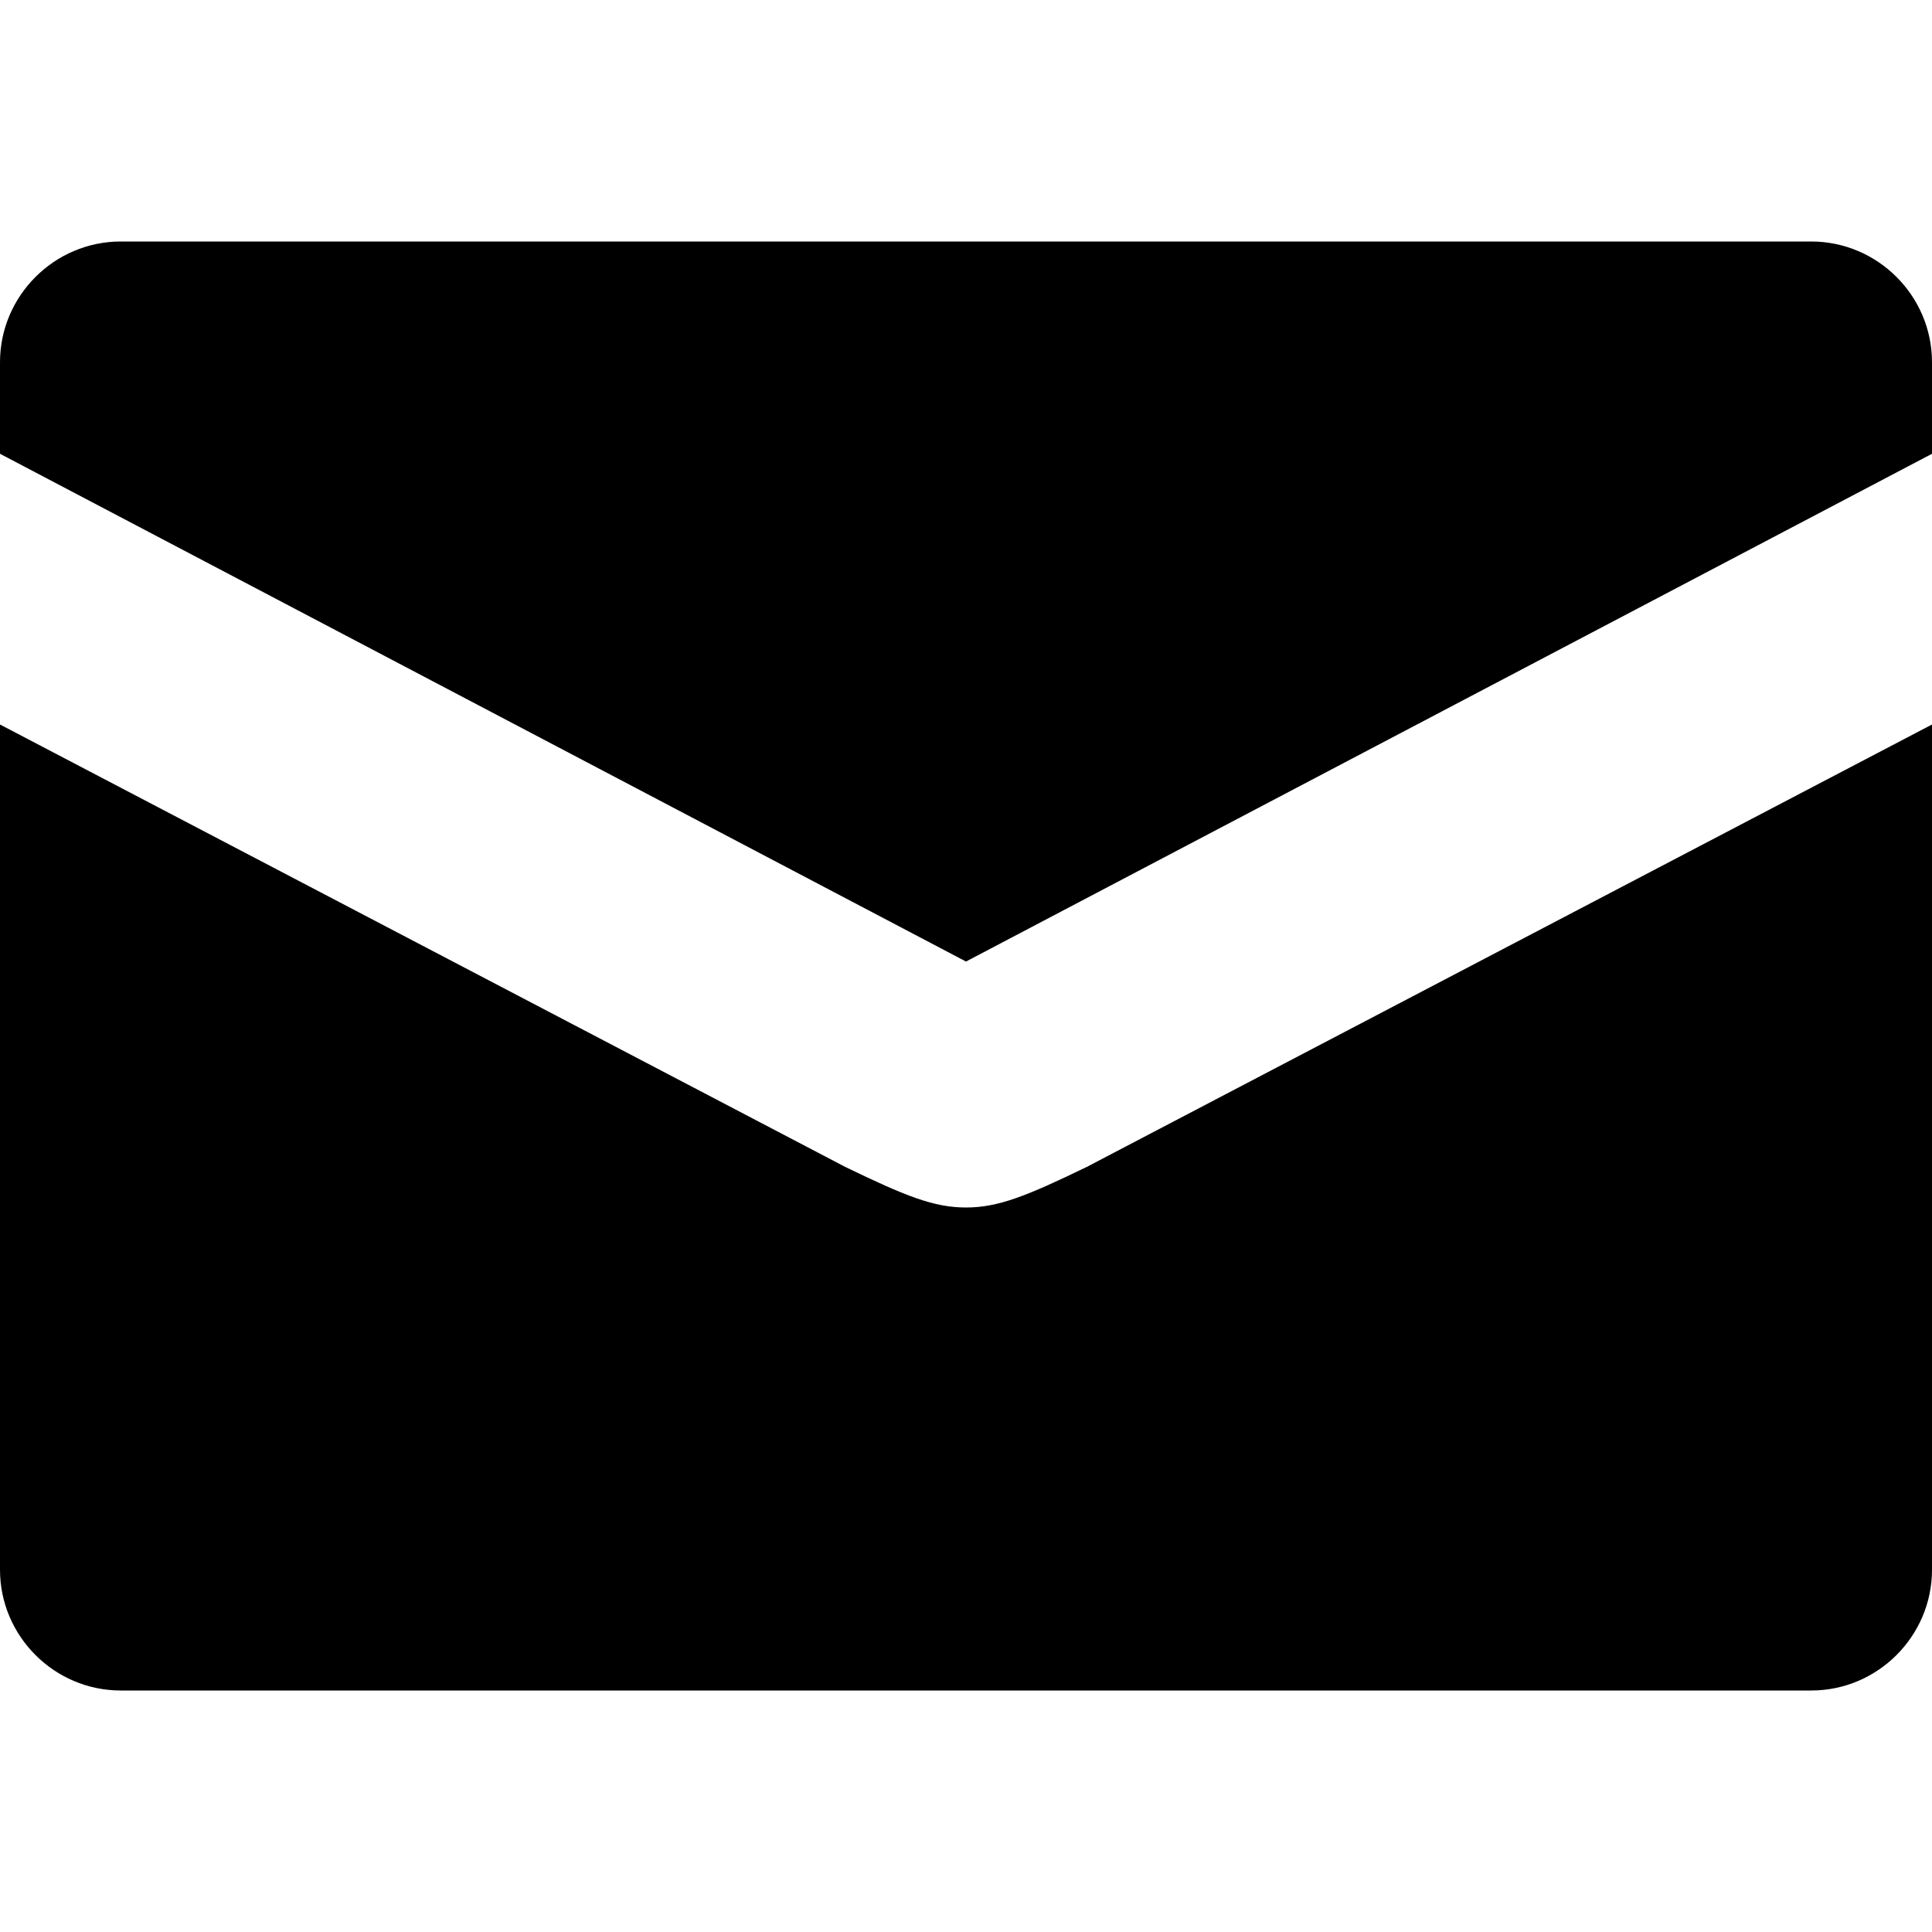
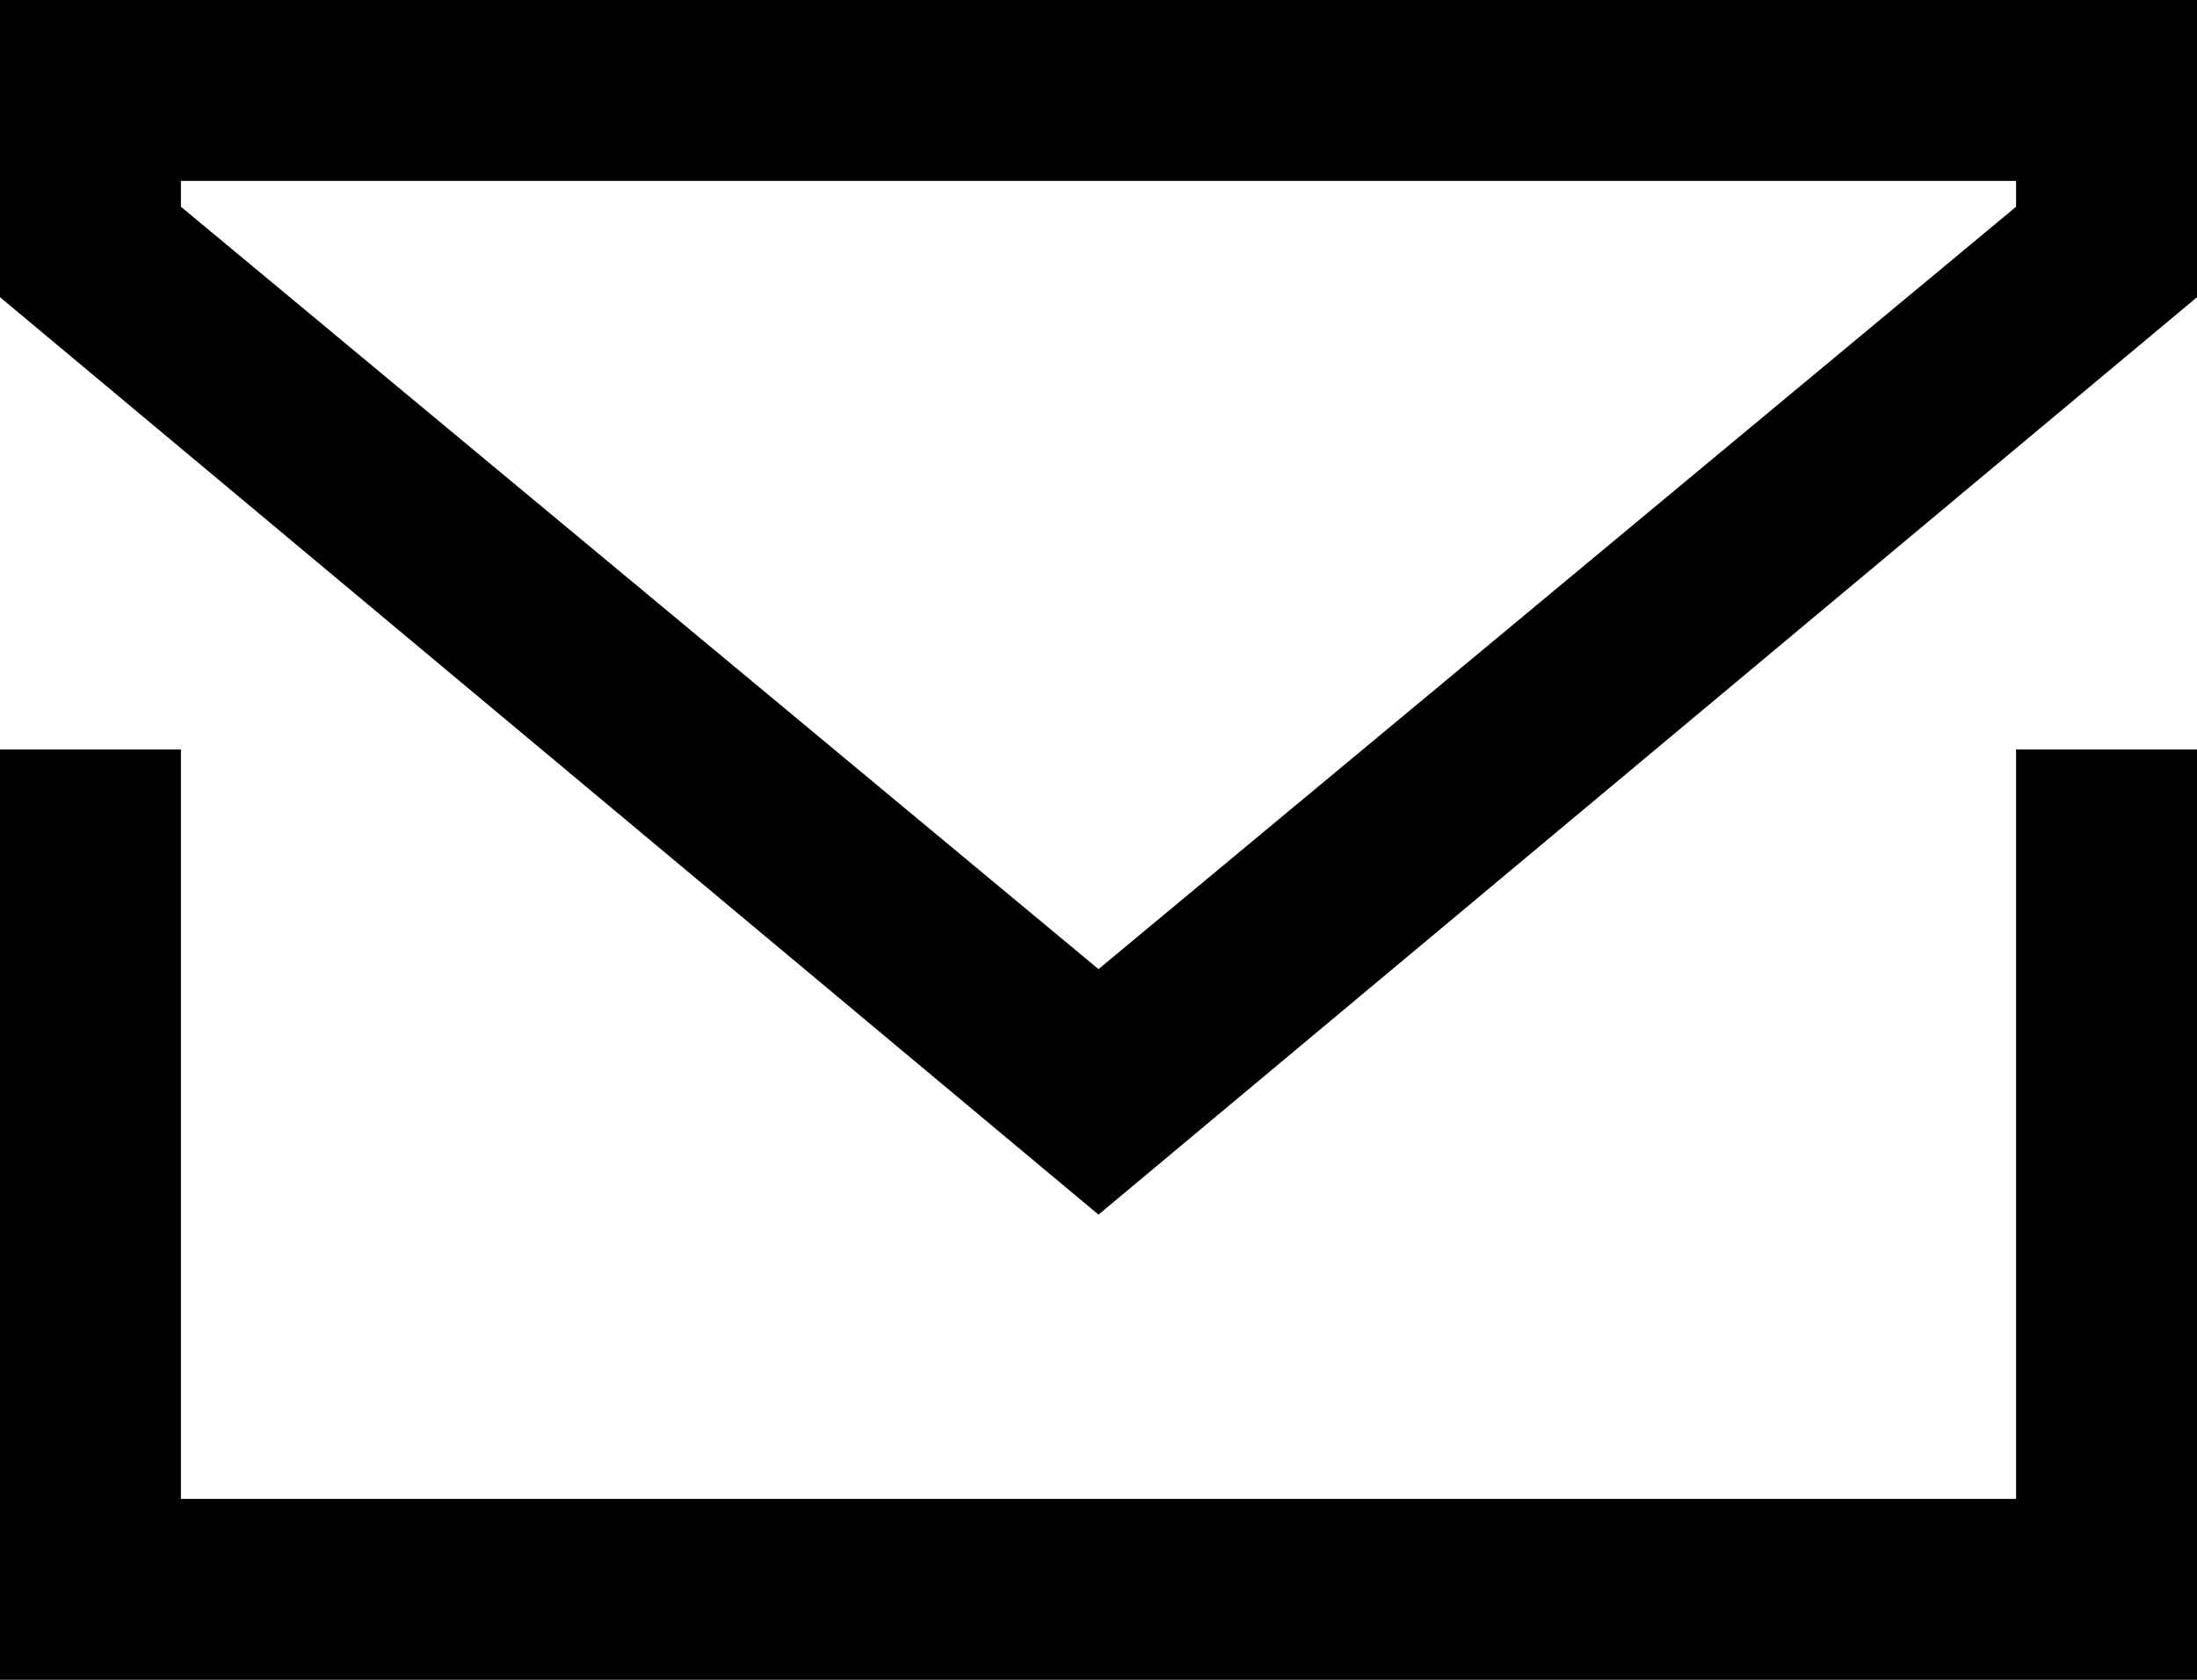
- <svg xmlns="http://www.w3.org/2000/svg" version="1.1" id="Layer_1" x="0px" y="0px" width="16px" height="16px" viewBox="0 0 16 16" enable-background="new 0 0 16 16" xml:space="preserve">
-   <path d="M8,10c-0.266,0-0.5-0.094-1-0.336L0,6v7c0,0.55,0.45,1,1,1h14c0.55,0,1-0.45,1-1V6L9,9.664C8.5,9.906,8.266,10,8,10z M15,2 H1C0.45,2,0,2.45,0,3v0.758l8,4.205l8-4.205V3C16,2.45,15.55,2,15,2z" />
+ <svg xmlns="http://www.w3.org/2000/svg" version="1.1" id="Layer_1" x="0px" y="0px" viewBox="0 0 17 13" style="enable-background:new 0 0 17 13;" xml:space="preserve">
+   <path d="M15.6,11.6H1.4V5.8H0V13h17V5.8h-1.4V11.6z M0,0v2.3l8.5,7.1L17,2.3V0H0z M15.6,1.6L8.5,7.5L1.4,1.6V1.4h14.2L15.6,1.6z" />
</svg>
